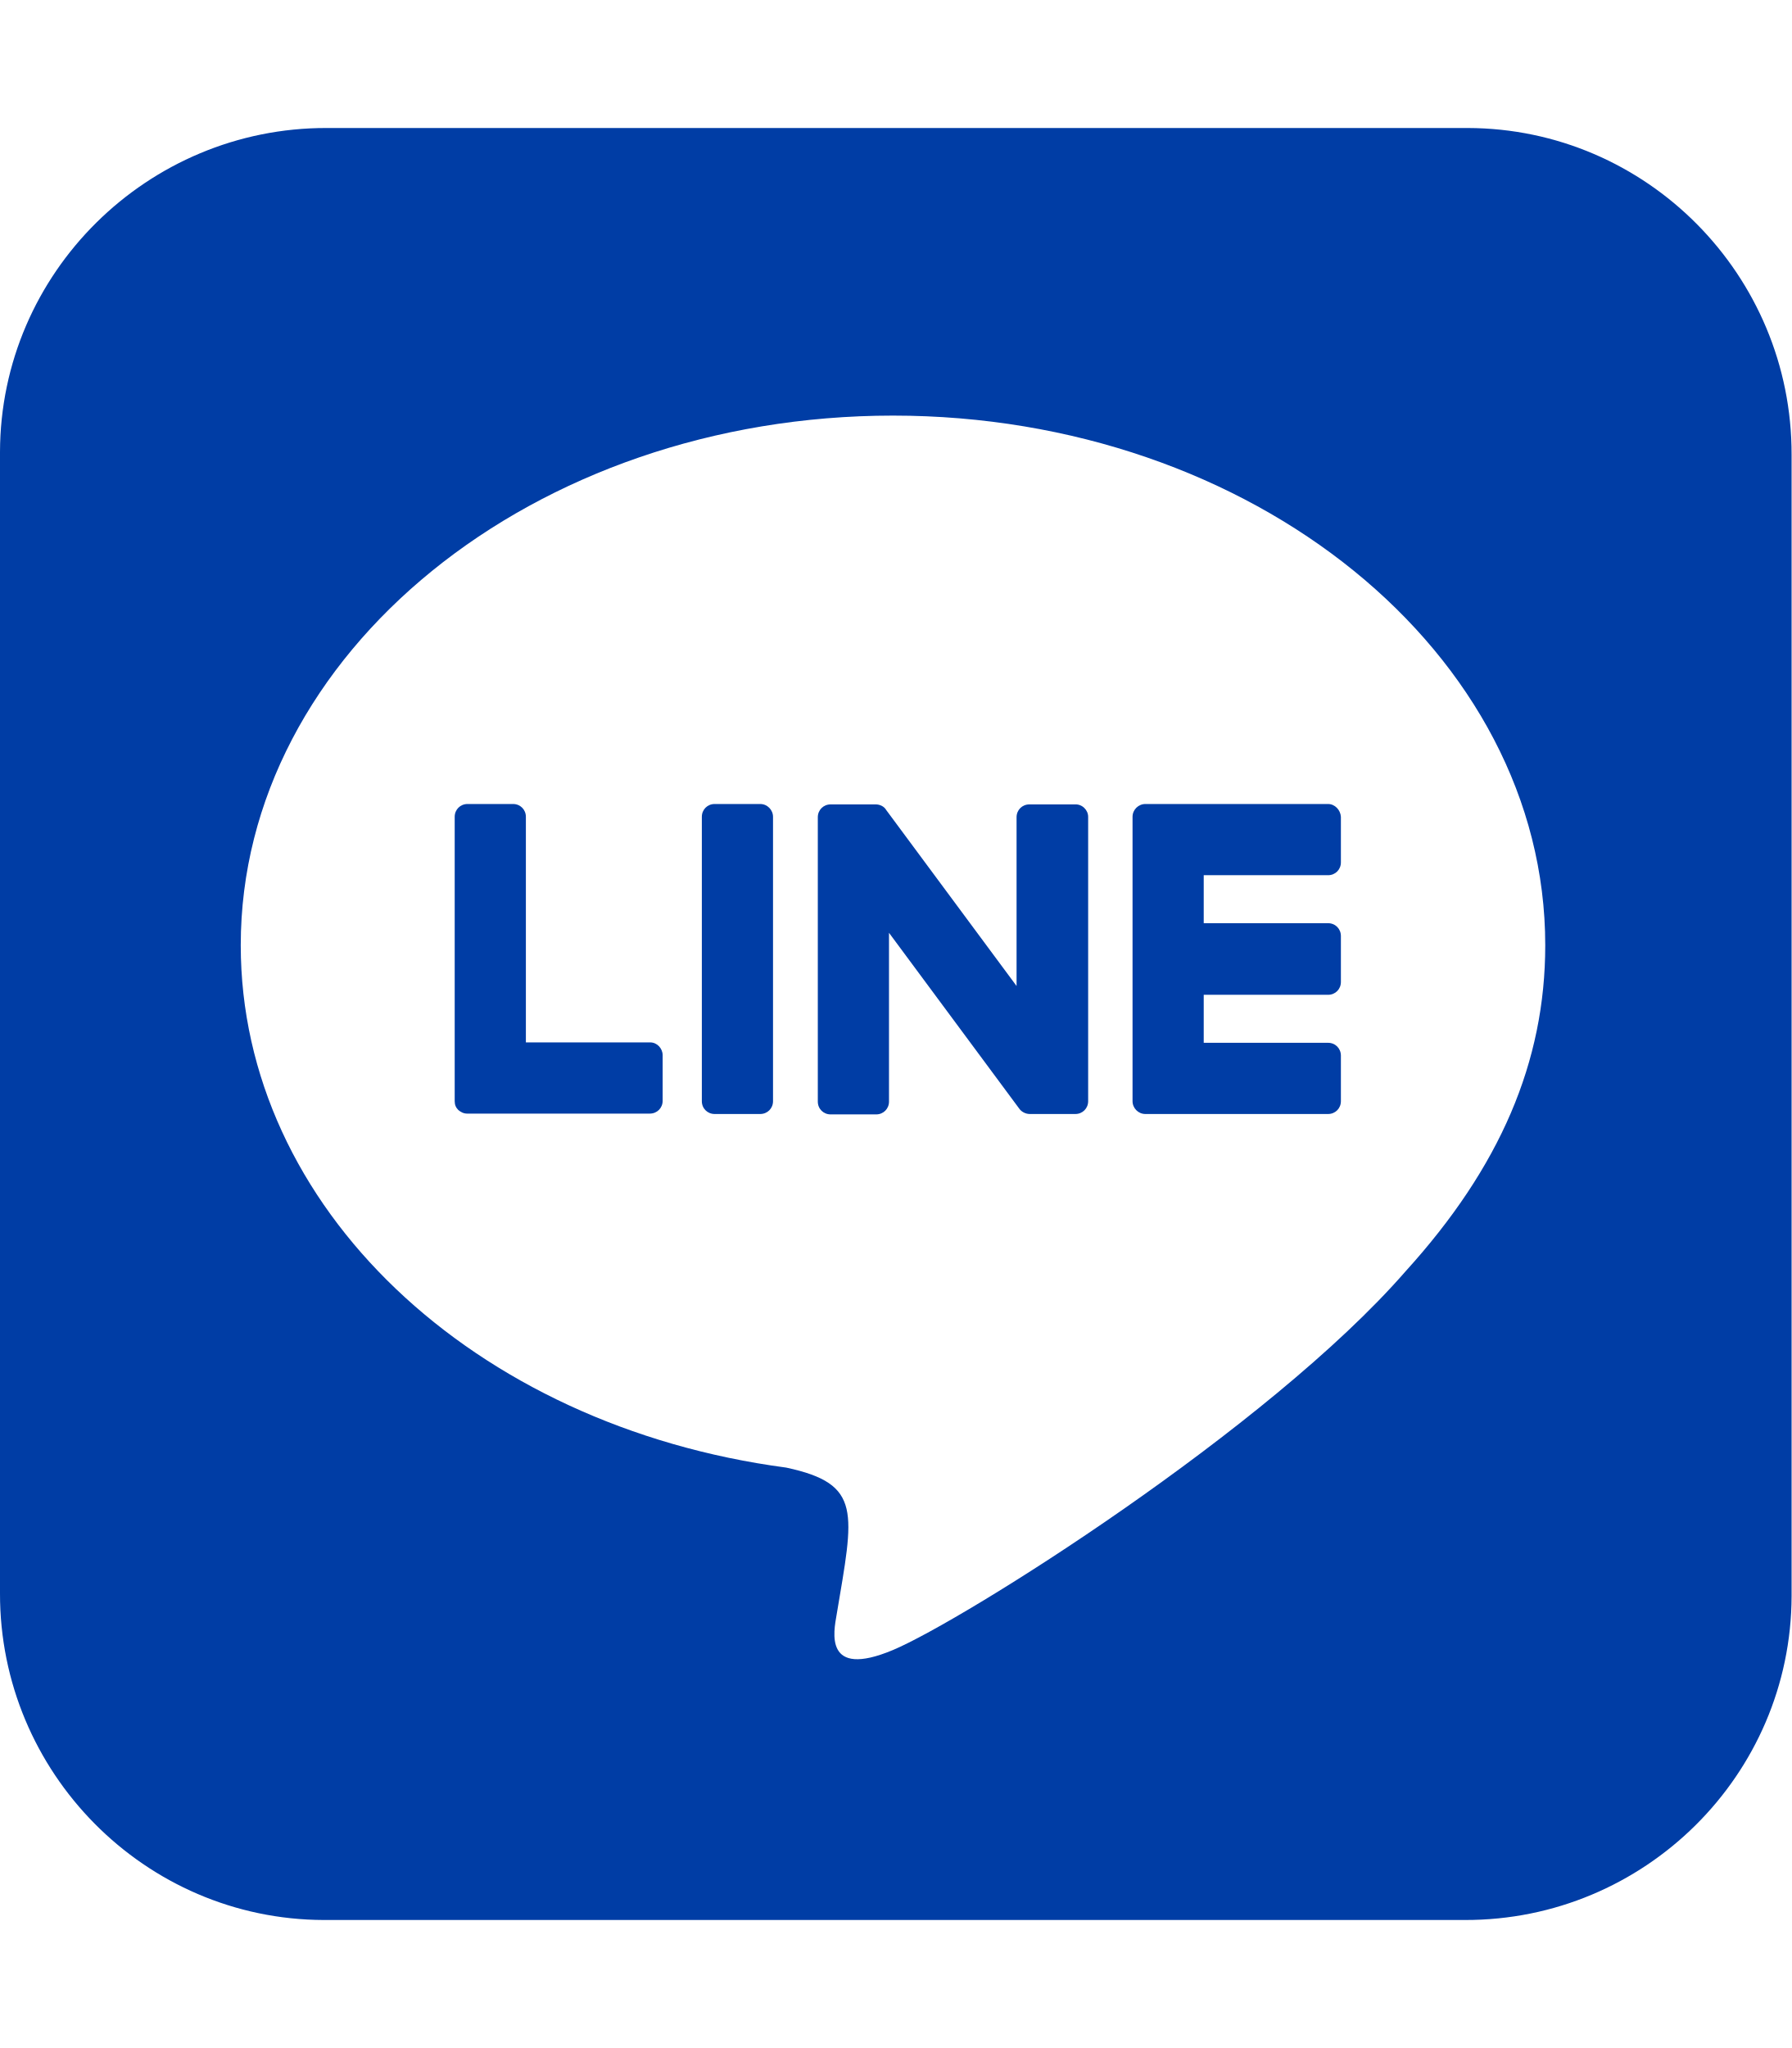
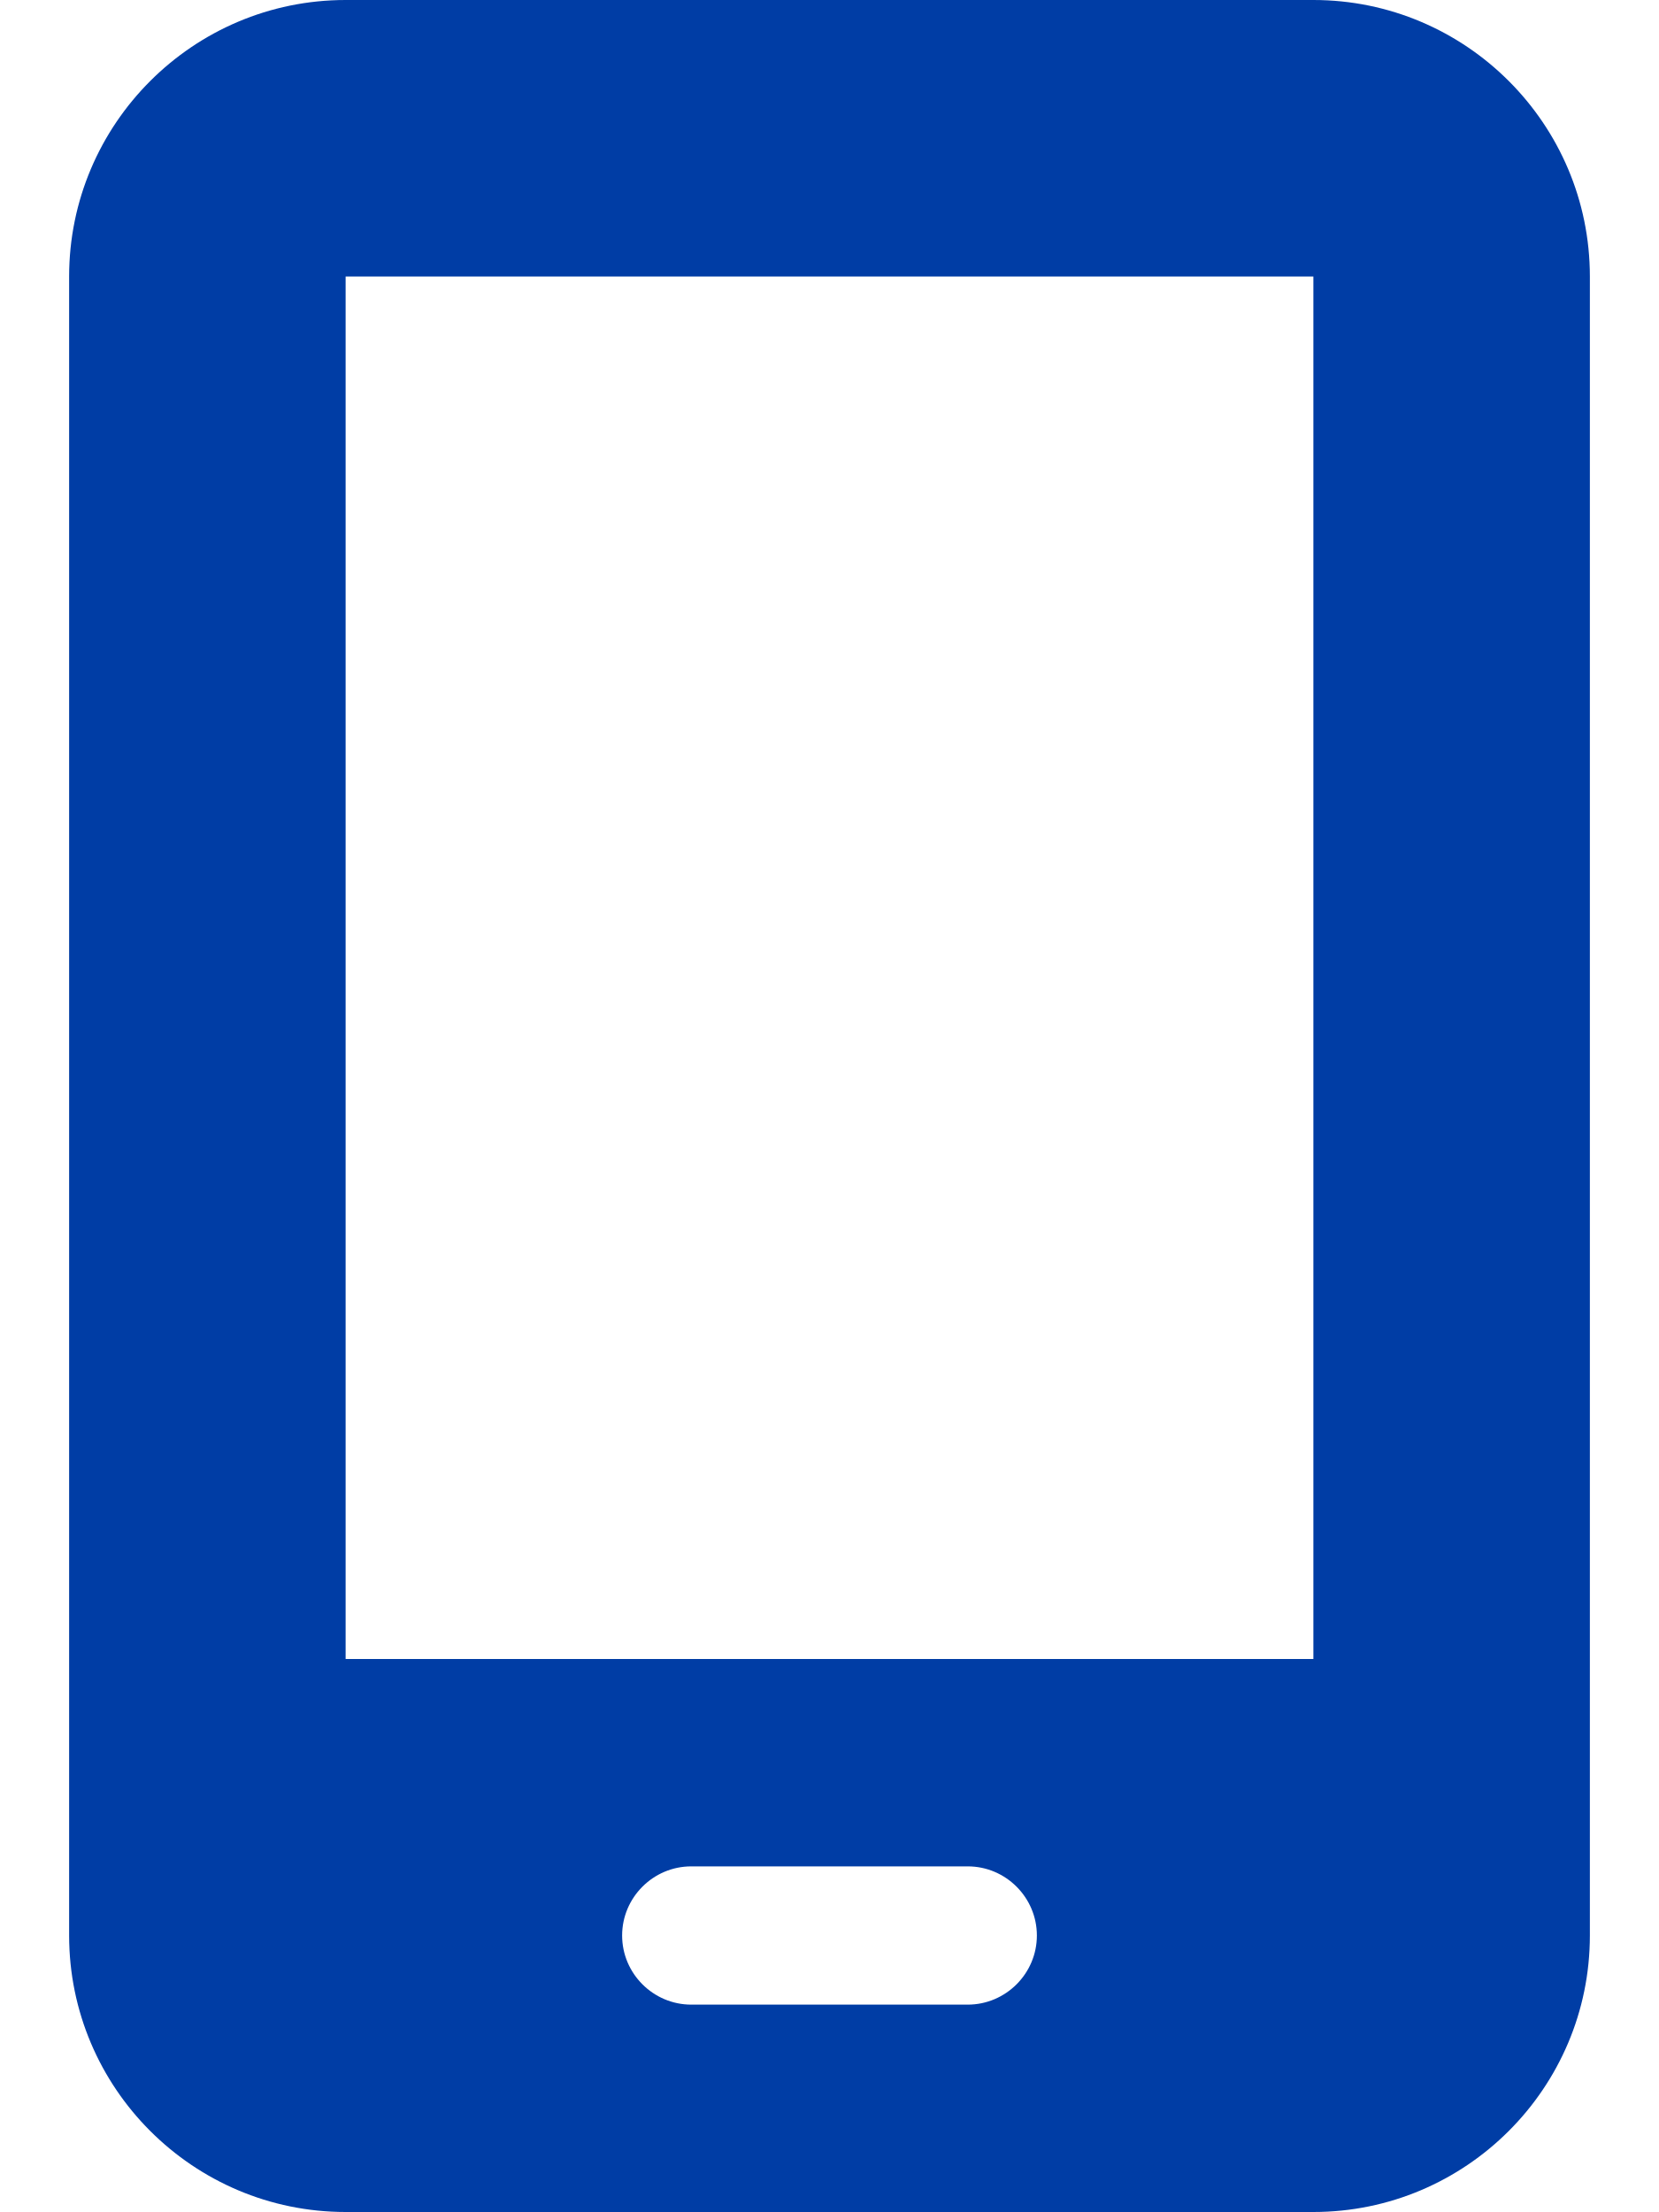
- <svg xmlns="http://www.w3.org/2000/svg" fill="#003da5" viewBox="0 0 448 512">
-   <path d="M272.1 204.2v71.1c0 1.8-1.4 3.2-3.2 3.2h-11.4c-1.1 0-2.1-.6-2.6-1.3l-32.6-44v42.2c0 1.8-1.4 3.2-3.2 3.2h-11.4c-1.8 0-3.2-1.4-3.2-3.2v-71.1c0-1.8 1.4-3.2 3.2-3.2H219c1 0 2.1.5 2.6 1.4l32.6 44v-42.2c0-1.8 1.4-3.2 3.2-3.2h11.4c1.8-.1 3.3 1.4 3.3 3.1zm-82-3.2h-11.4c-1.8 0-3.2 1.4-3.2 3.2v71.1c0 1.8 1.4 3.2 3.2 3.2h11.4c1.8 0 3.2-1.4 3.2-3.2v-71.1c0-1.7-1.4-3.2-3.2-3.2zm-27.5 59.6h-31.1v-56.4c0-1.8-1.4-3.2-3.2-3.2h-11.4c-1.8 0-3.2 1.4-3.2 3.2v71.1c0 .9.3 1.6.9 2.2.6.5 1.3.9 2.2.9h45.7c1.8 0 3.2-1.4 3.2-3.2v-11.4c0-1.7-1.4-3.2-3.1-3.2zM332.1 201h-45.7c-1.7 0-3.2 1.4-3.2 3.2v71.1c0 1.7 1.4 3.2 3.2 3.2h45.7c1.8 0 3.2-1.4 3.2-3.2v-11.4c0-1.8-1.4-3.2-3.2-3.2H301v-12h31.1c1.8 0 3.2-1.4 3.2-3.2V234c0-1.8-1.4-3.2-3.2-3.2H301v-12h31.1c1.8 0 3.2-1.4 3.2-3.2v-11.4c-.1-1.7-1.5-3.2-3.2-3.2zM448 113.7V399c-.1 44.8-36.8 81.1-81.7 81H81c-44.8-.1-81.1-36.9-81-81.7V113c.1-44.8 36.9-81.1 81.7-81H367c44.8.1 81.1 36.8 81 81.7zm-61.6 122.6c0-73-73.2-132.4-163.1-132.4-89.9 0-163.1 59.4-163.1 132.4 0 65.4 58 120.2 136.4 130.6 19.1 4.1 16.9 11.1 12.6 36.8-.7 4.1-3.3 16.1 14.1 8.8 17.4-7.3 93.9-55.3 128.2-94.7 23.6-26 34.9-52.3 34.9-81.5z" />
+ <svg xmlns="http://www.w3.org/2000/svg" fill="#003da5" viewBox="0 0 384 512">
+   <path d="M16 64C16 28.7 44.7 0 80 0H304c35.3 0 64 28.7 64 64V448c0 35.3-28.7 64-64 64H80c-35.3 0-64-28.7-64-64V64zM144 448c0 8.8 7.2 16 16 16h64c8.8 0 16-7.2 16-16s-7.2-16-16-16H160c-8.8 0-16 7.2-16 16zM304 64H80V384H304V64z" />
</svg>
